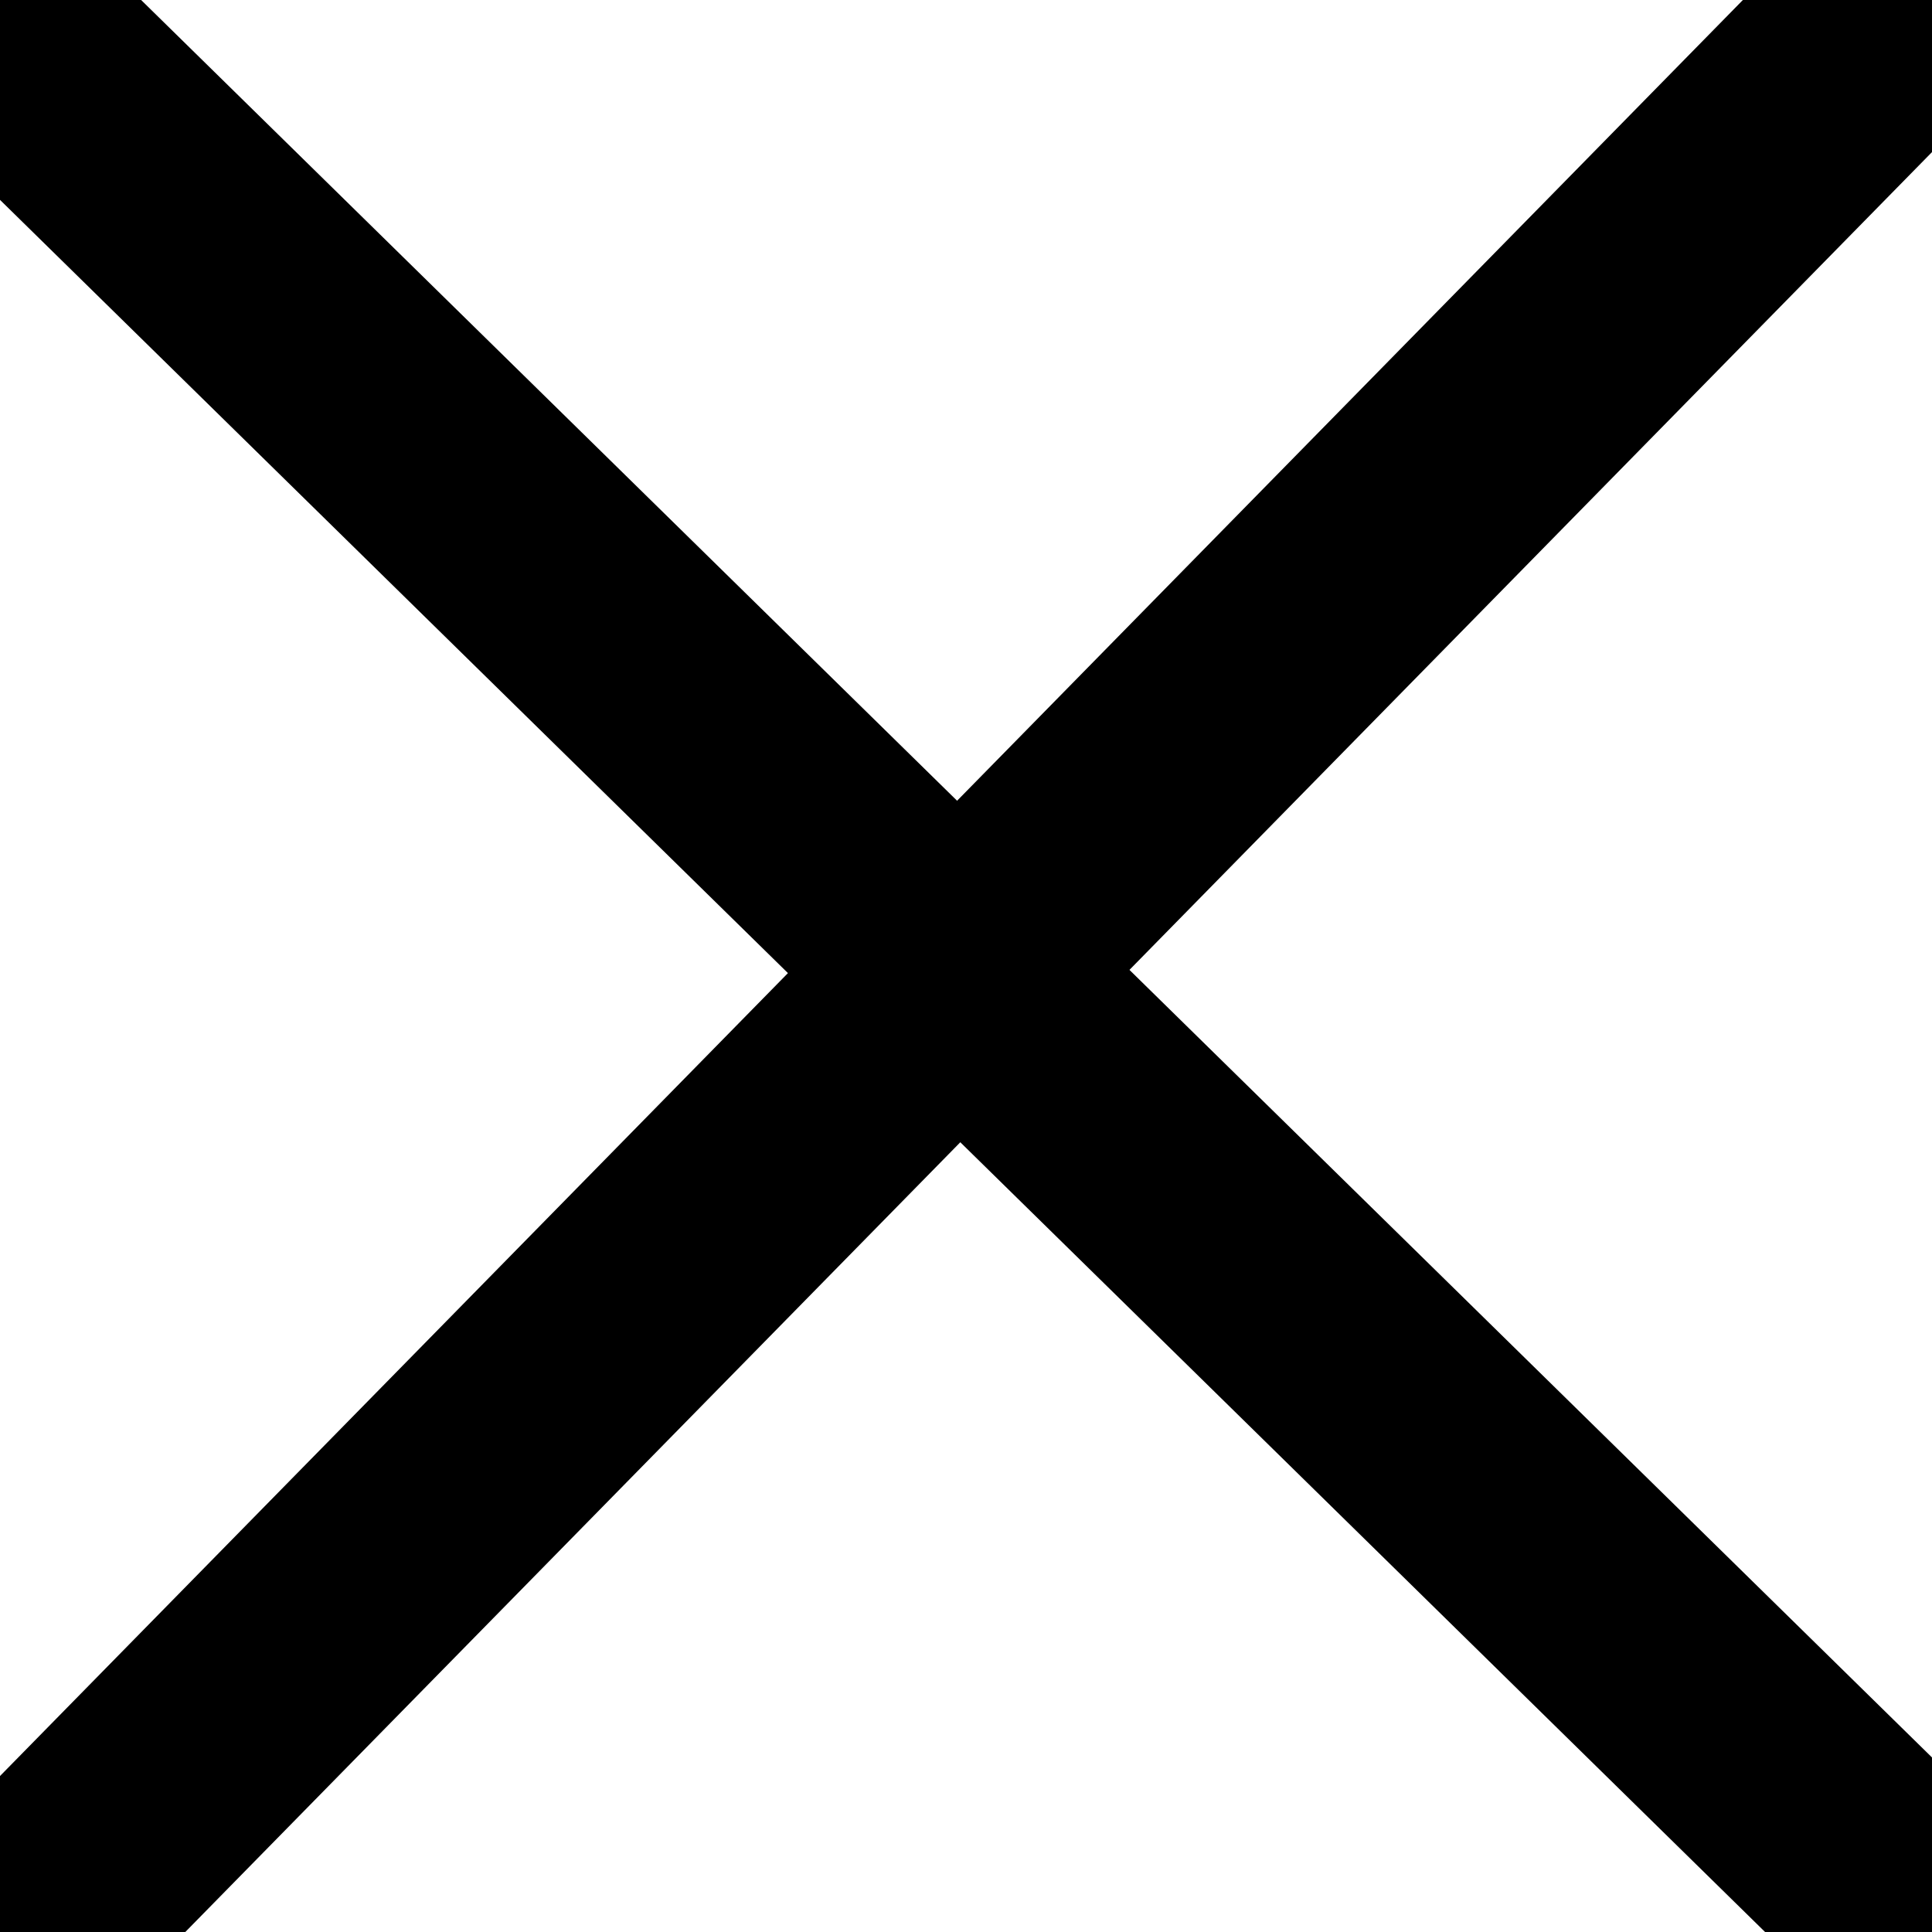
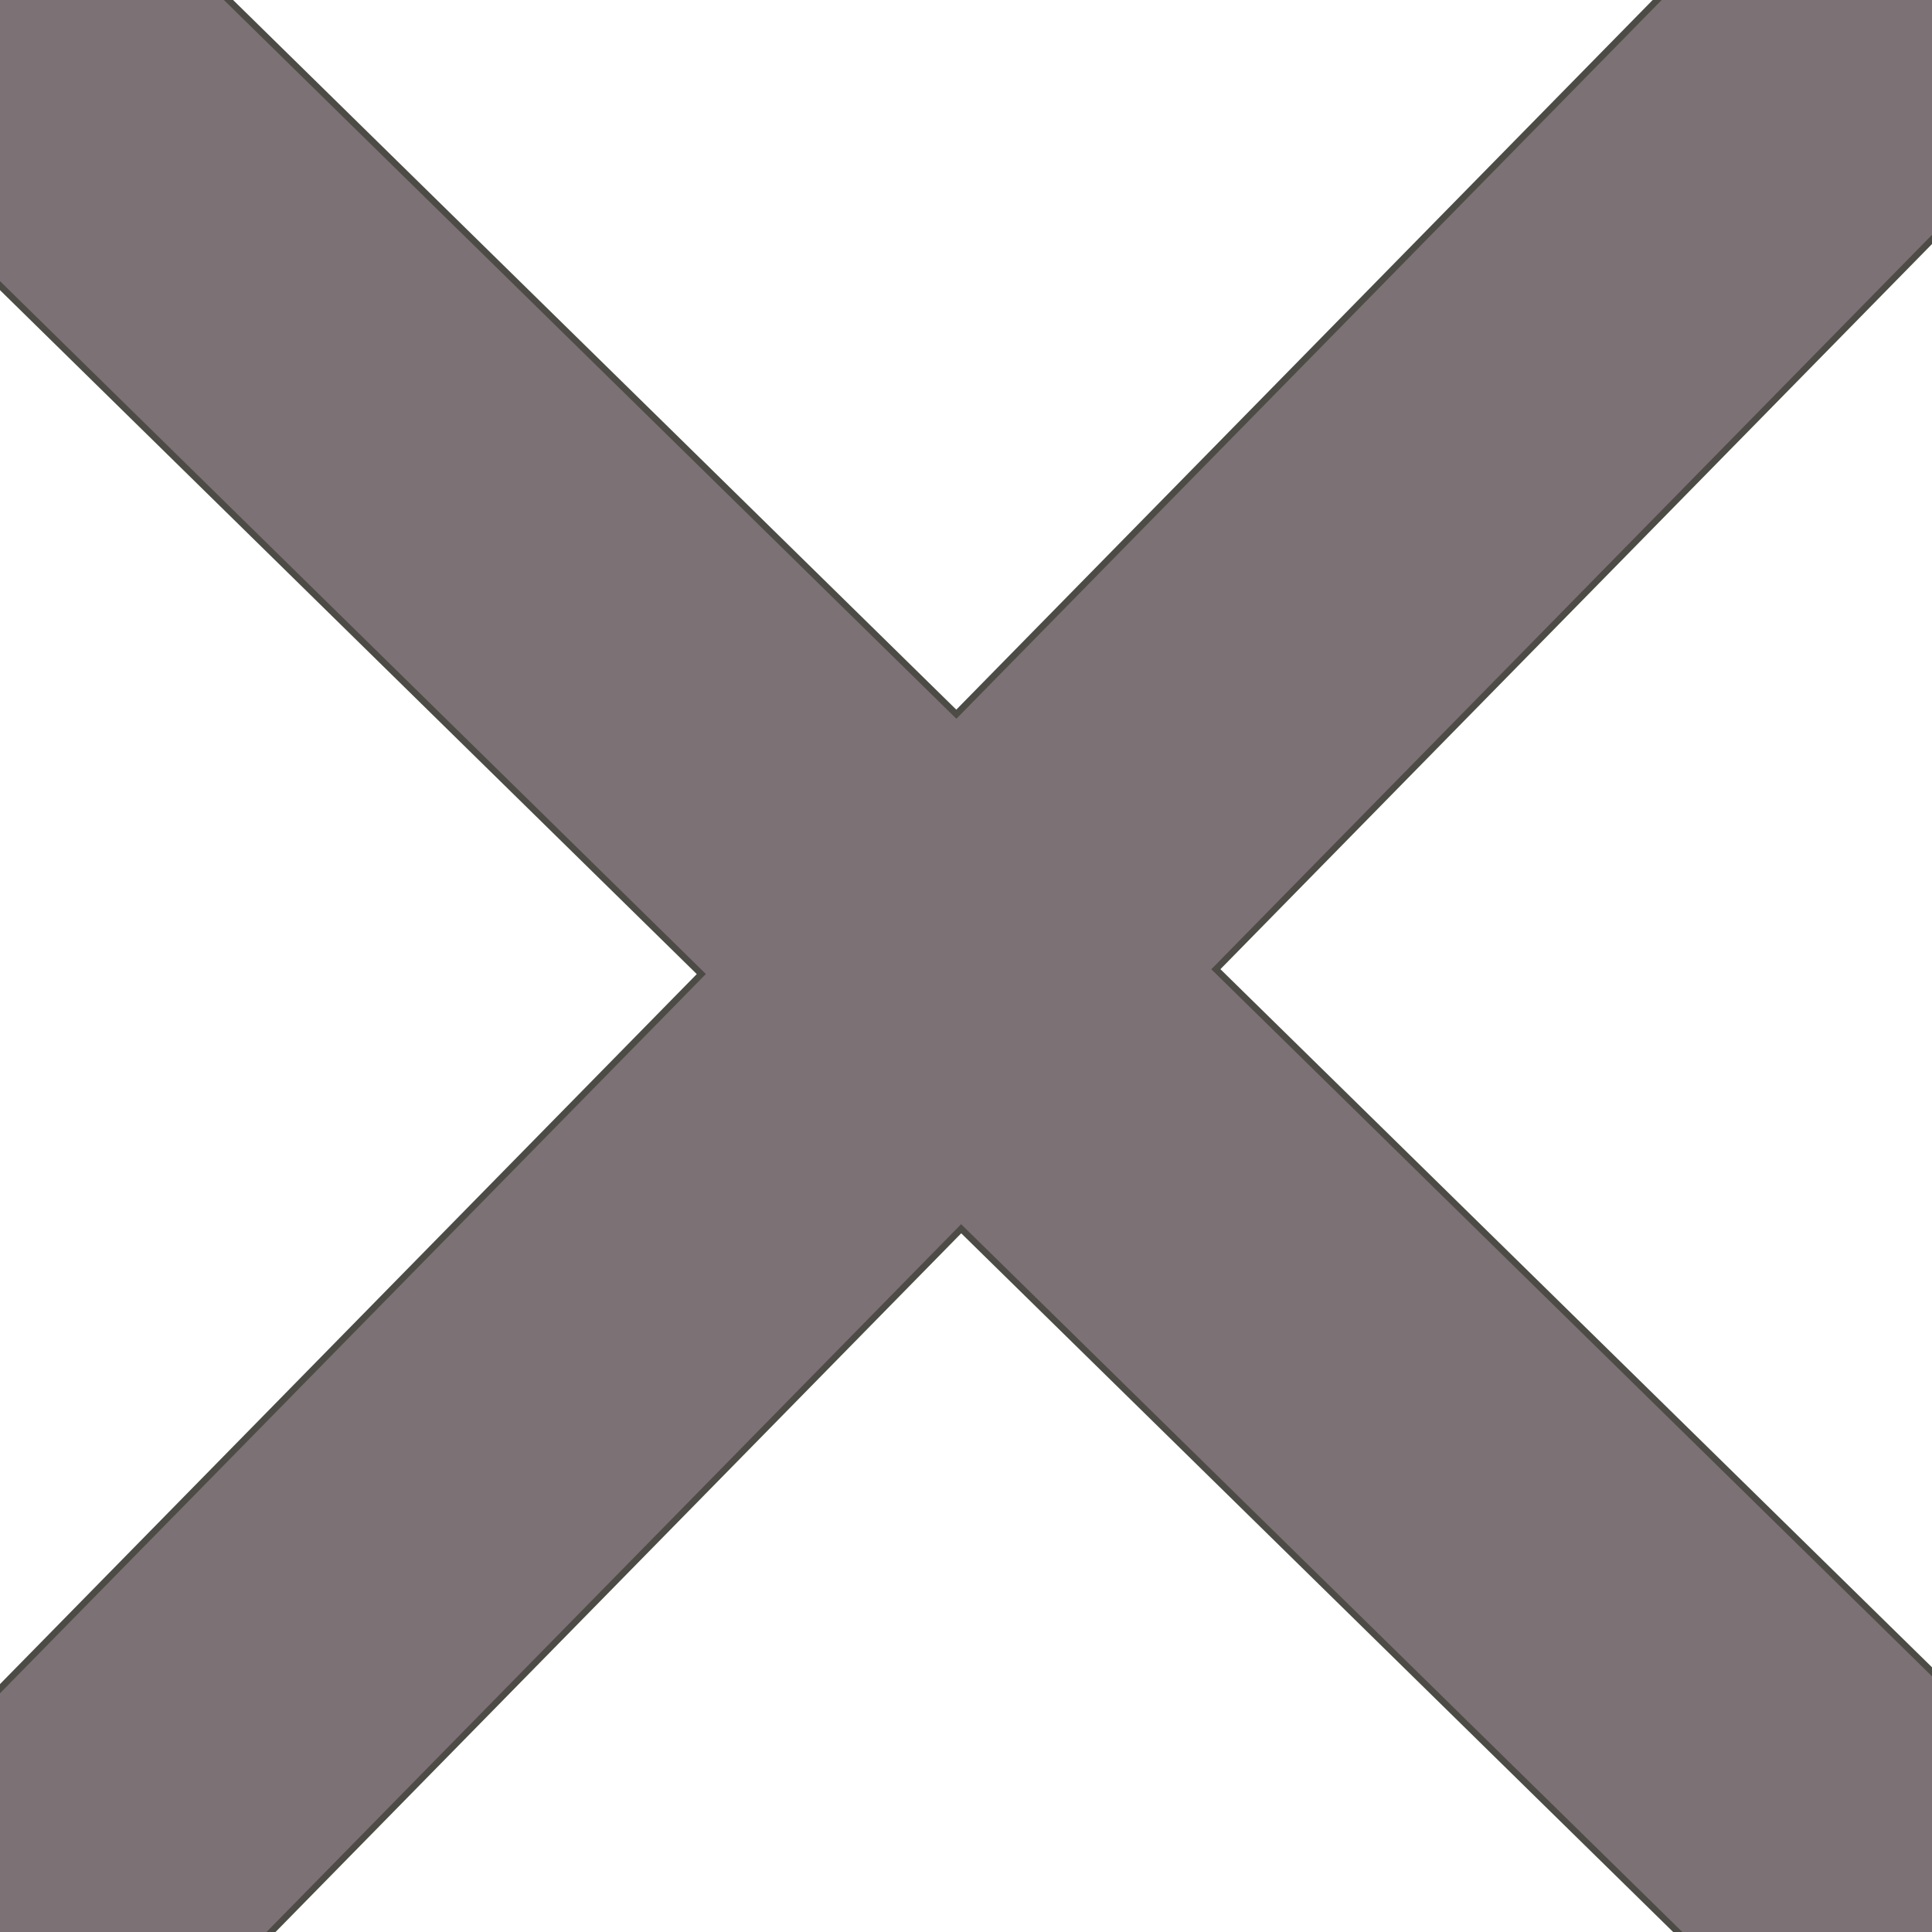
<svg xmlns="http://www.w3.org/2000/svg" version="1.1" id="Layer_1" x="0px" y="0px" viewBox="0 0 600 600" enable-background="new 0 0 600 600" xml:space="preserve">
-   <line fill="none" stroke="#000000" stroke-width="75" stroke-miterlimit="10" x1="-14.4" y1="-4.6" x2="617.9" y2="615.9" />
-   <line fill="none" stroke="#000000" stroke-width="75" stroke-miterlimit="10" x1="-10.5" y1="615.8" x2="610" y2="-16.5" />
+   <polygon fill="#7C7174" stroke="#4D4B45" stroke-width="2" stroke-miterlimit="10" points="377.6,301 650.3,23.1 569.7,-56.1   297,221.8 25.2,-44.9 -54,35.7 217.8,302.5 -50.8,576.2 29.8,655.4 298.5,381.6 578.3,656.2 657.5,575.6 " />
</svg>
